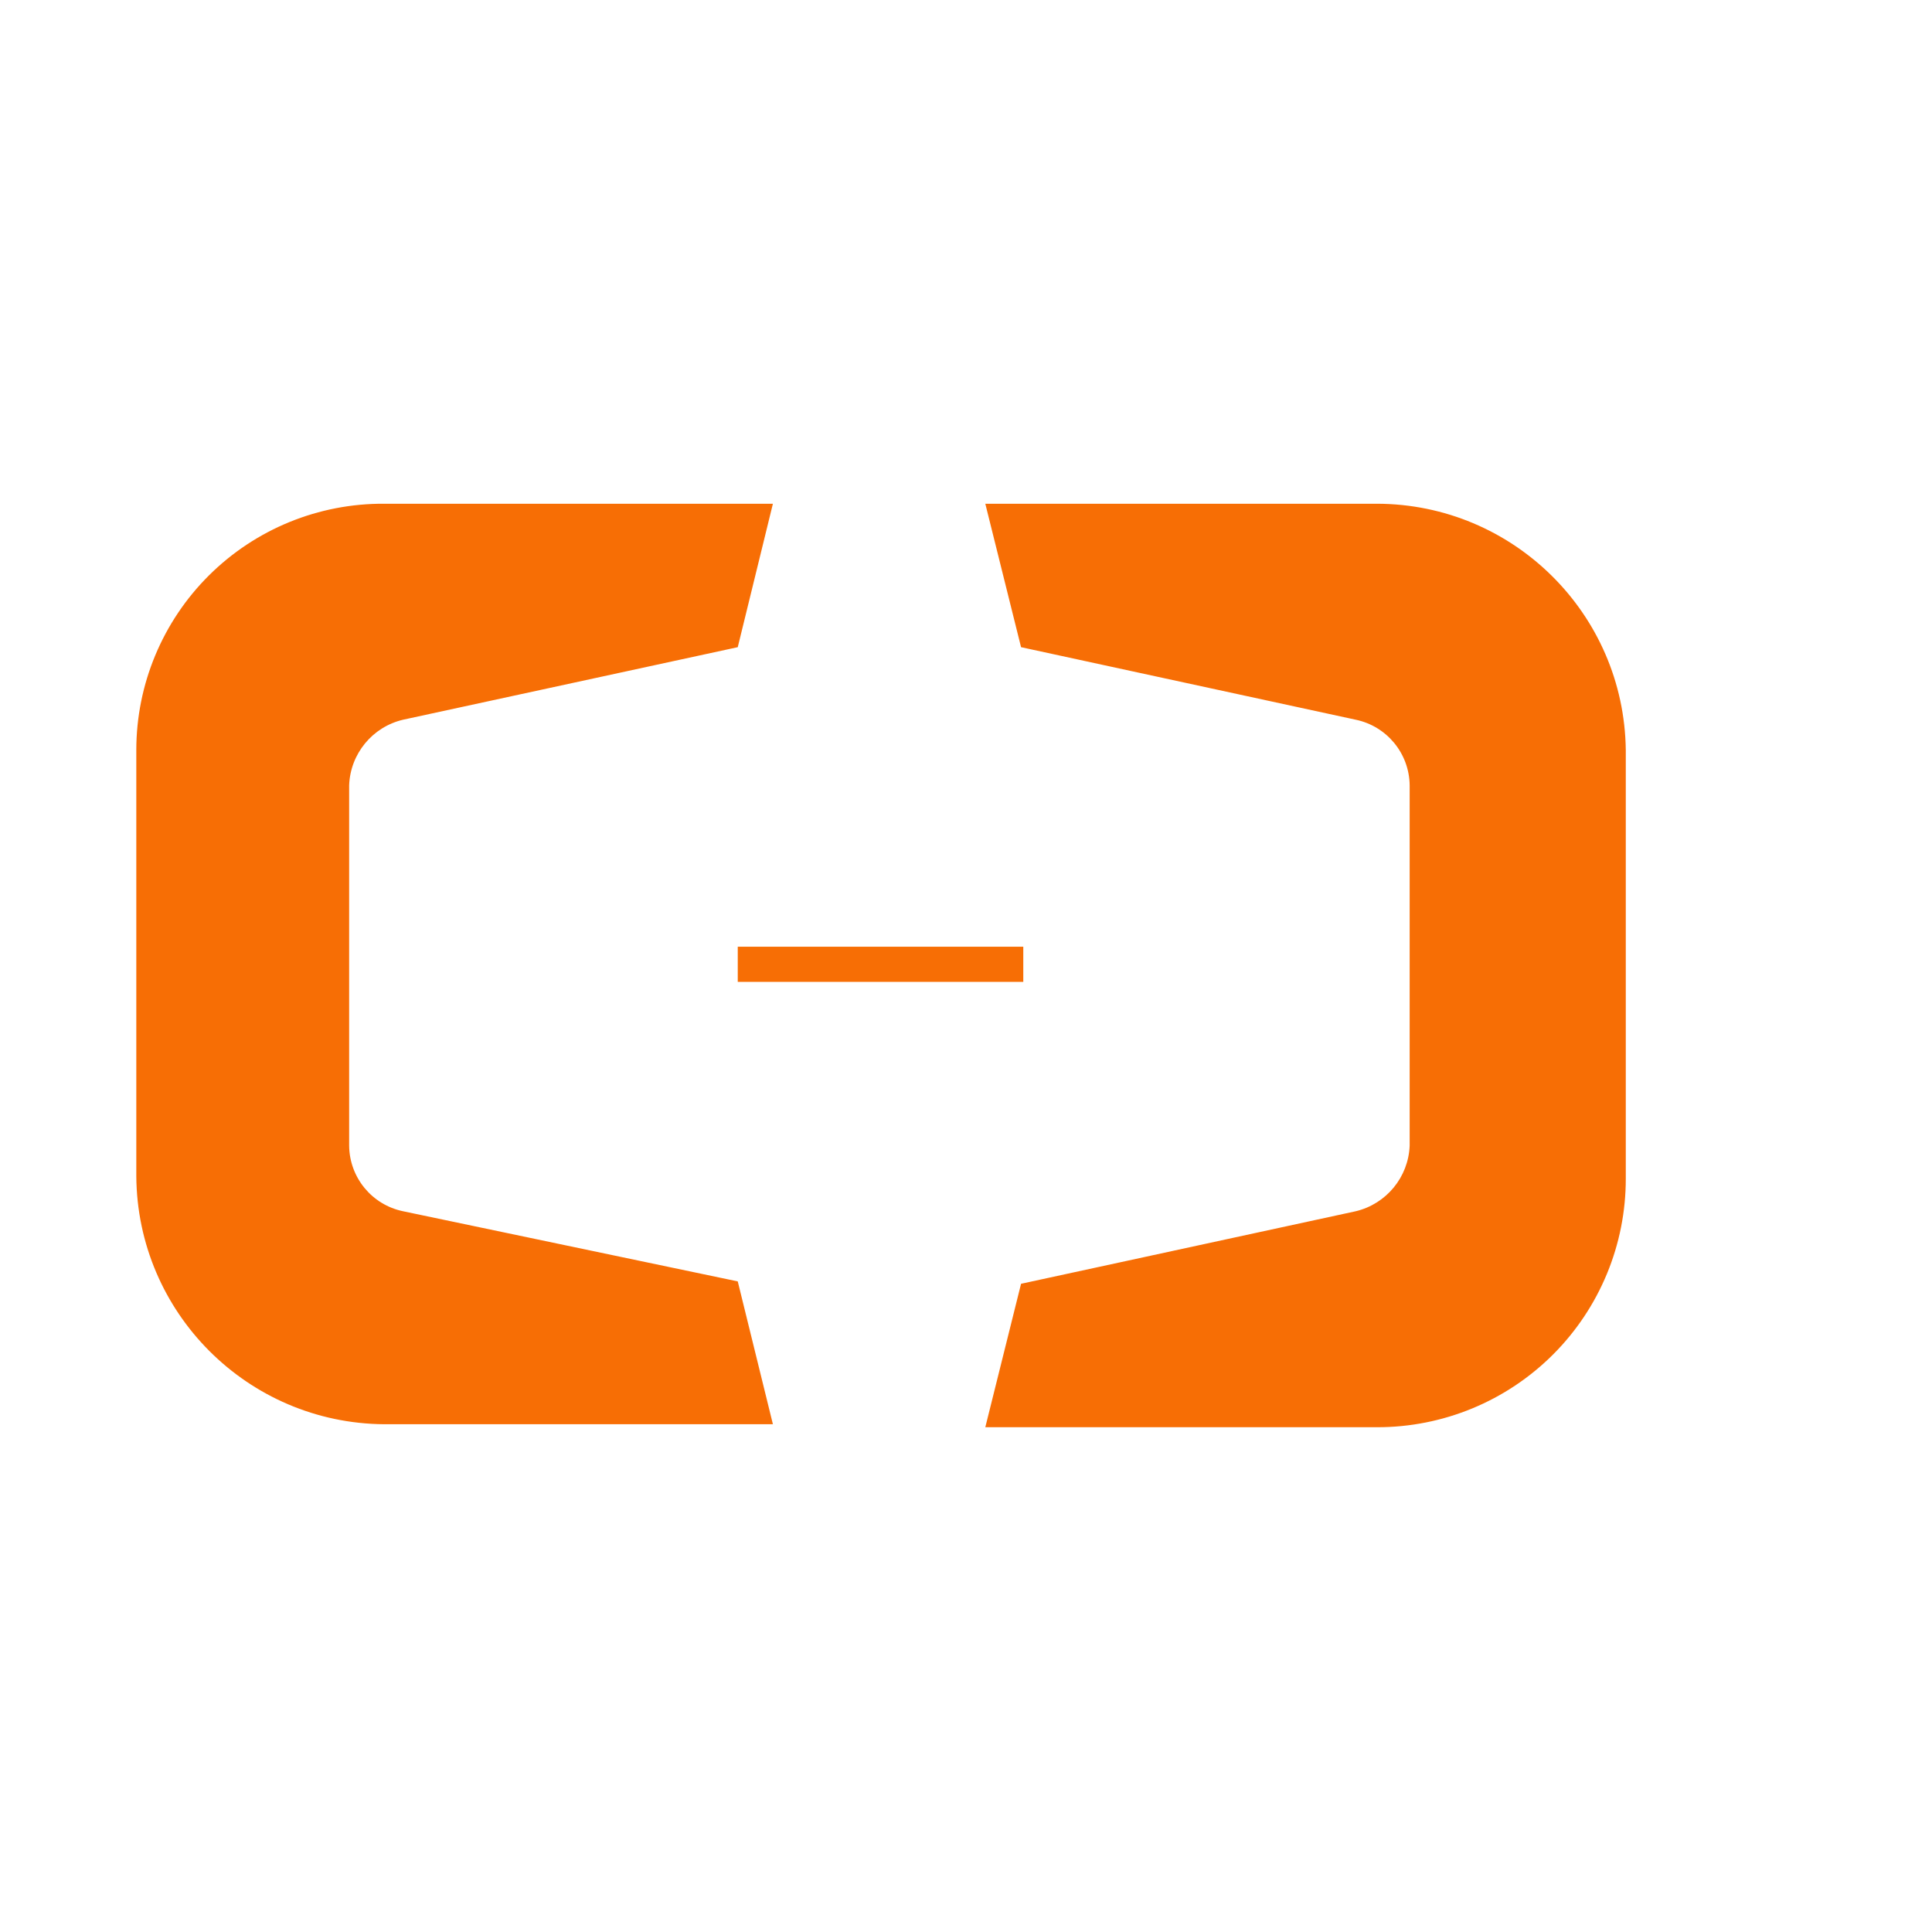
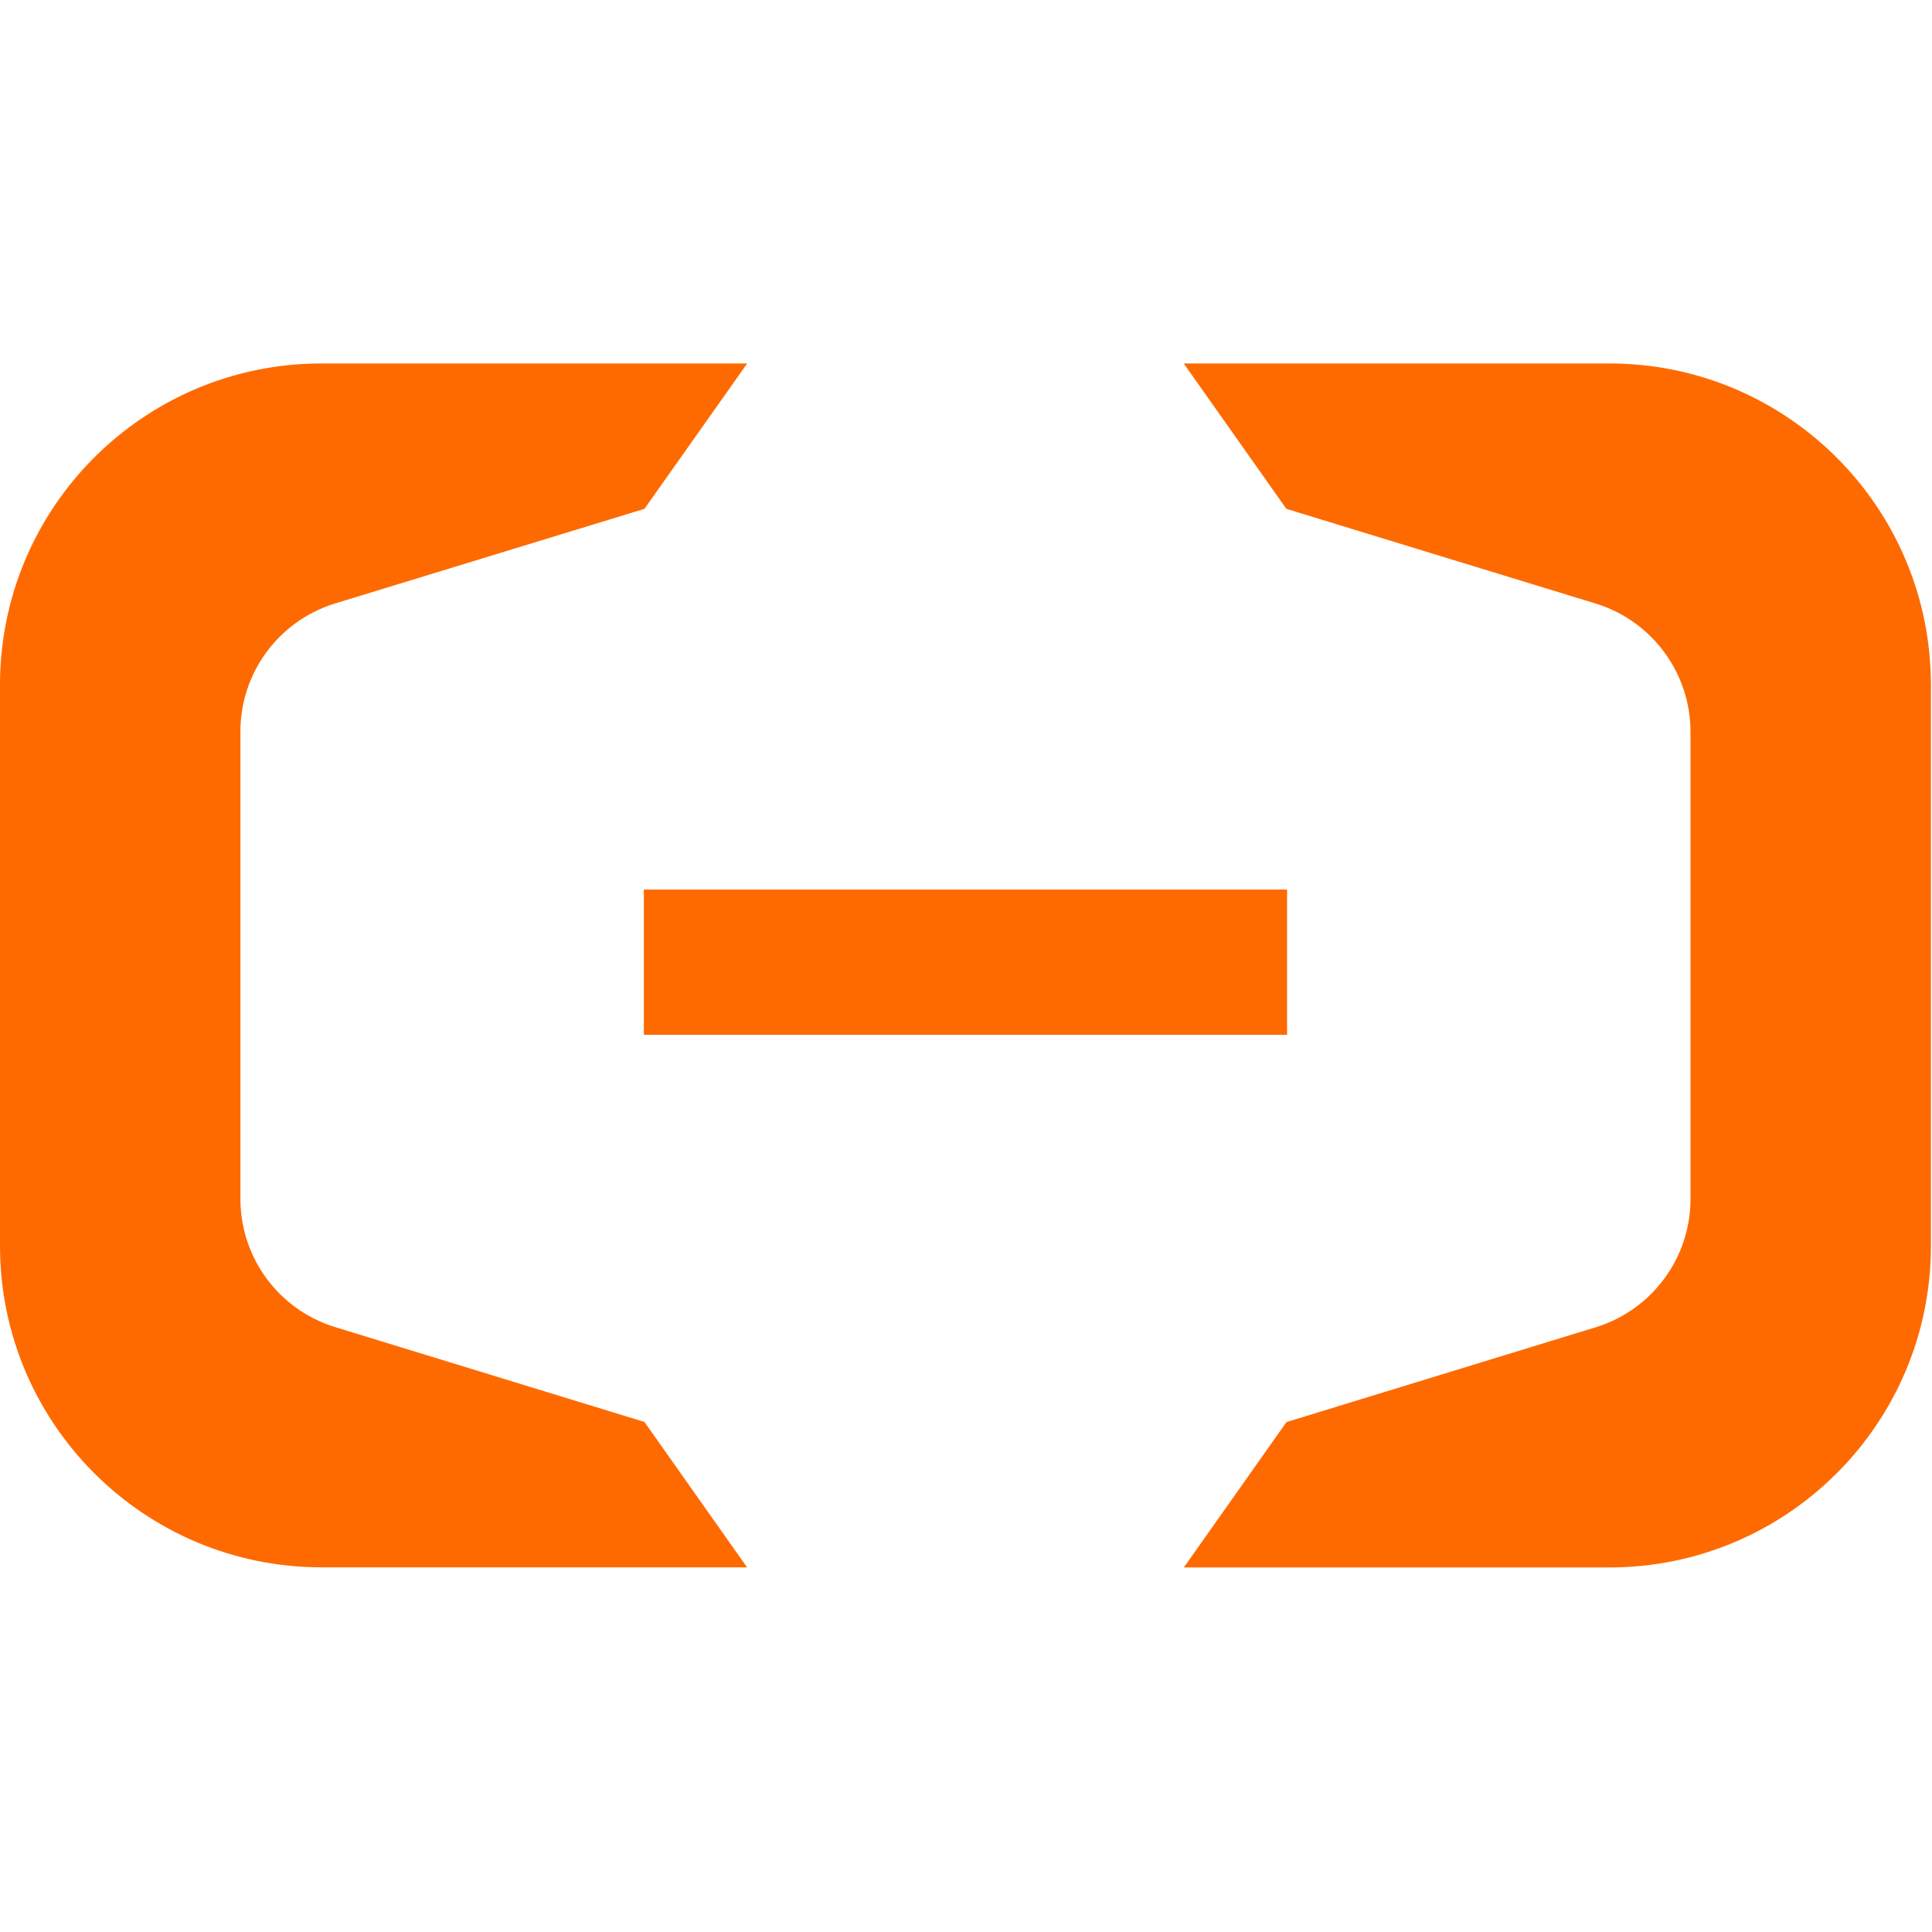
- <svg xmlns="http://www.w3.org/2000/svg" t="1698740329621" class="icon" viewBox="0 0 1653 1024" version="1.1" p-id="1469" width="200" height="200">
-   <path d="M344.862 721.83a57.857 57.857 0 0 1-46.133-56.073v-308.401a59.896 59.896 0 0 1 46.133-56.073l286.354-62.063 30.075-122.723H328.805A210.783 210.783 0 0 0 116.62 327.28v364.474a213.714 213.714 0 0 0 212.185 212.313h332.487l-30.075-122.214zM1178.055 116.497H843.019l30.585 122.723 286.354 62.063a57.985 57.985 0 0 1 46.133 56.073v308.401a60.151 60.151 0 0 1-46.133 56.073l-286.354 62.063-30.585 122.723H1178.055a212.44 212.44 0 0 0 212.95-212.822V327.28A213.332 213.332 0 0 0 1178.055 116.497z" fill="#F76E05" p-id="1470" />
-   <path d="M631.216 495.499h244.3v30.075H631.216z" fill="#F76E05" p-id="1471" />
+ <svg xmlns="http://www.w3.org/2000/svg" t="1700472086800" class="icon" viewBox="0 0 1024 1024" version="1.1" p-id="9208" width="200" height="200">
+   <path d="M0 0h1024v1024H0z" fill="#000000" fill-opacity="0" p-id="9209" data-spm-anchor-id="a313x.search_index.0.i17.77953a81cL66hK" class="selected" />
+   <path d="M341.248 548.48h340.928V471.488H341.248z" fill="#FE6A00" p-id="9210" data-spm-anchor-id="a313x.search_index.0.i20.77953a81cL66hK" class="selected" />
+   <path d="M852.992 192.64H627.392l54.4 77.056 164.48 50.368c29.76 9.408 49.92 37.12 49.728 68.288v246.656c0.192 31.232-19.968 58.88-49.664 68.288l-164.48 50.432-54.4 77.056h225.536a170.432 170.432 0 0 0 170.432-170.432V363.008a170.432 170.432 0 0 0-170.432-170.368M170.432 192.64h225.6l-54.464 77.056L177.088 320c-29.76 9.408-49.92 37.12-49.664 68.288v246.656c-0.192 31.232 19.904 58.88 49.664 68.288l164.48 50.432 54.4 77.056H170.496A170.432 170.432 0 0 1 0 660.352V363.008A170.368 170.368 0 0 1 170.432 192.64" fill="#FE6A00" p-id="9211" data-spm-anchor-id="a313x.search_index.0.i19.77953a81cL66hK" class="selected" />
</svg>
